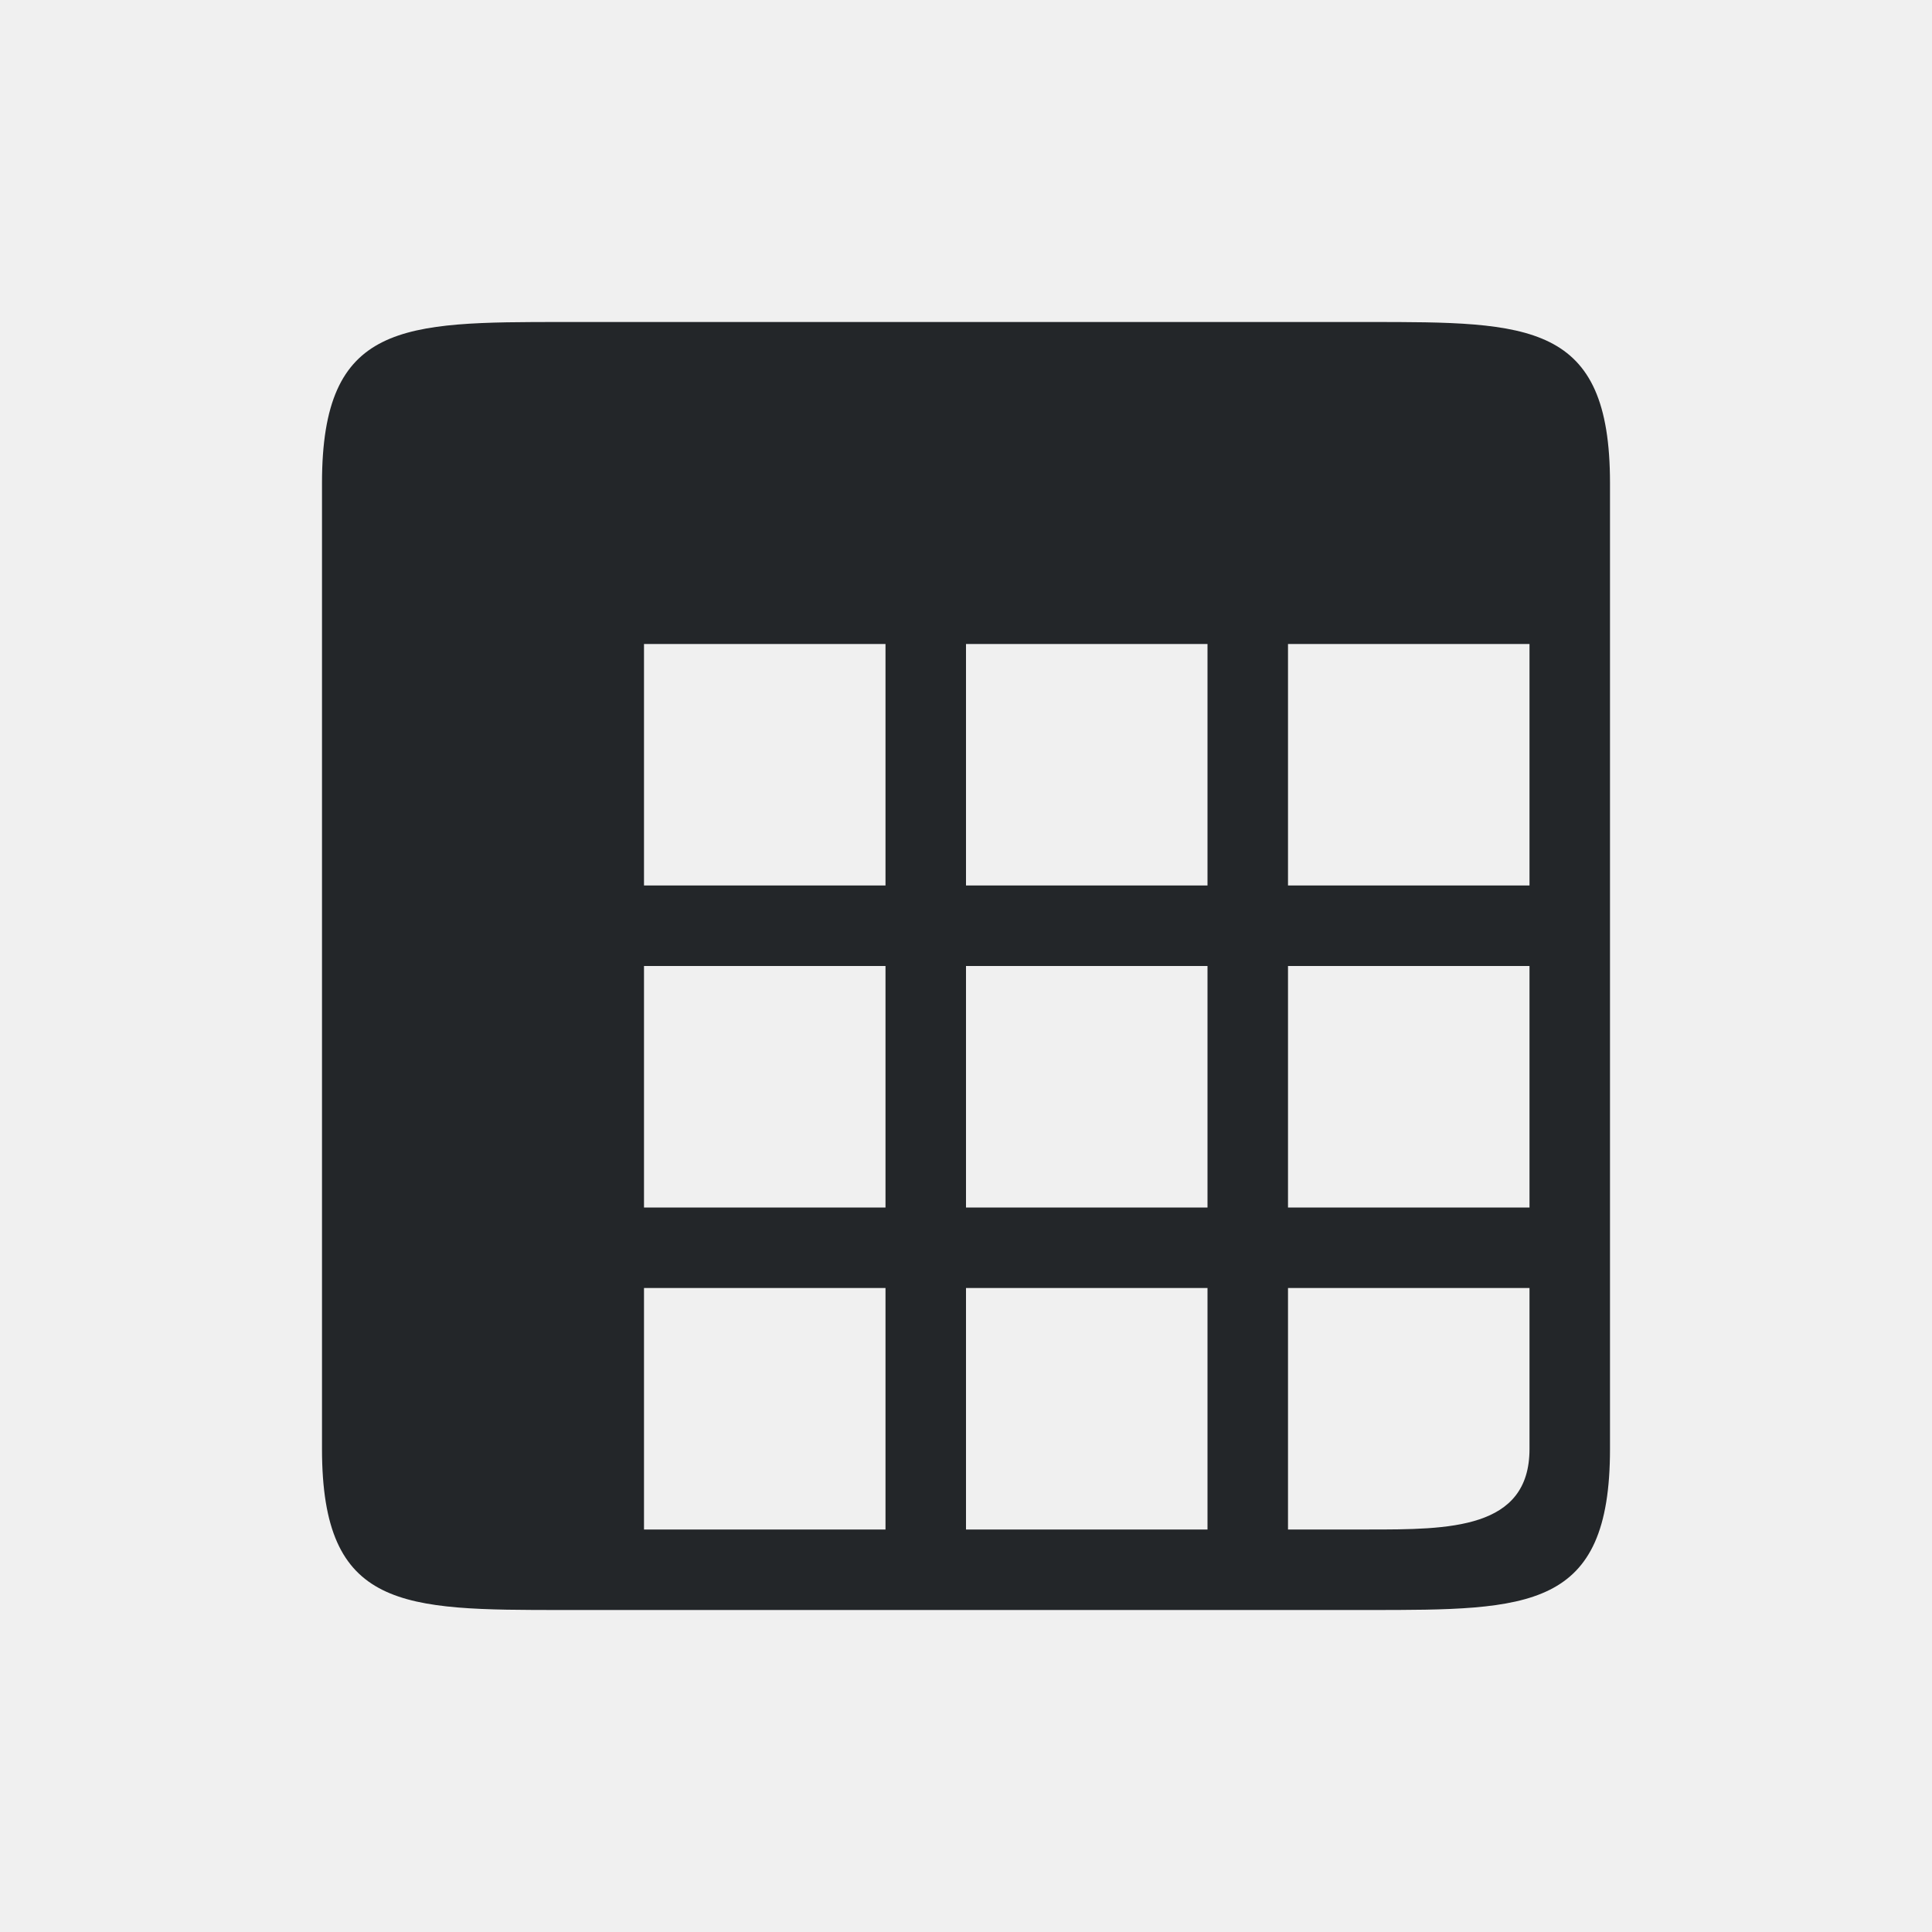
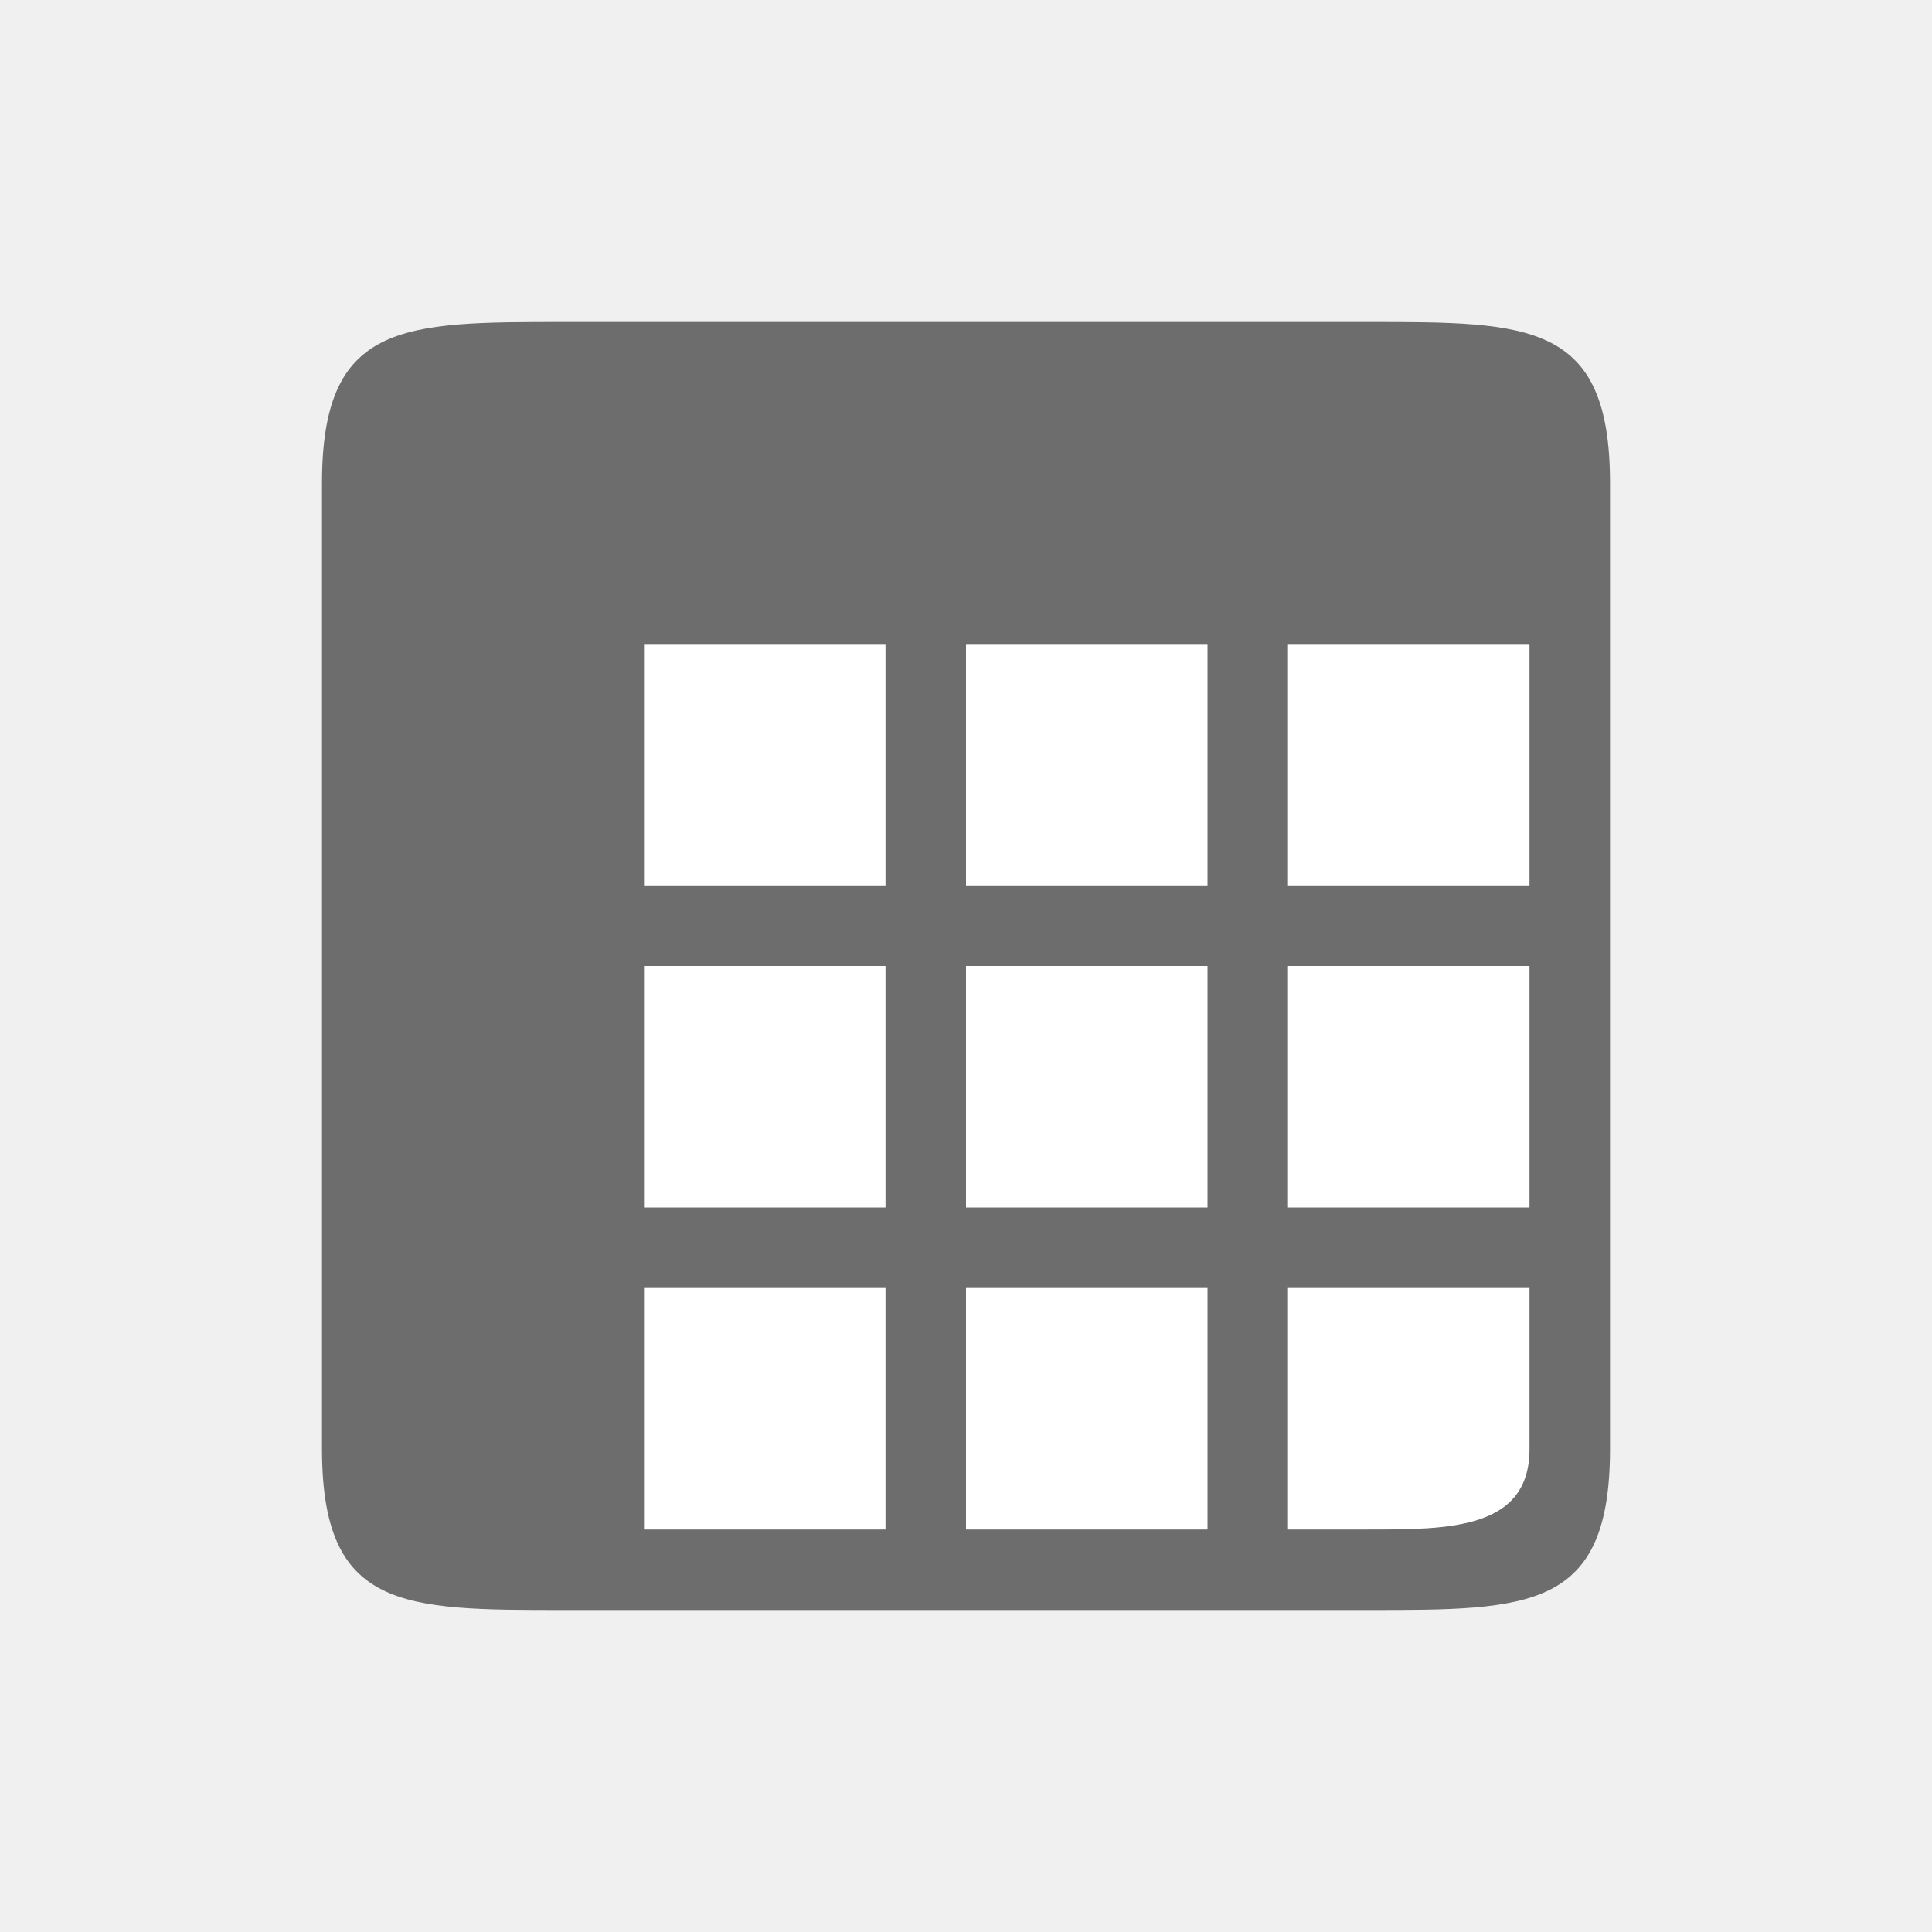
<svg xmlns="http://www.w3.org/2000/svg" viewBox="0 0 24 24" version="1.1" id="svg4">
  <defs id="defs8" />
-   <path d="m 4,6 v 5 1 2 4 c 0,2 1,2 3,2 h 10 c 2,0 3,0 3,-2 V 15 14 12 11 6 C 20,4 19,4 17,4 H 7 C 5,4 4,4 4,6 Z m 4,2 h 1 1 1 v 3 H 10 9 8 Z m 4,0 h 3 v 3 h -3 z m 4,0 h 3 v 3 h -3 z m -8,4 h 1 1 1 v 3 H 8 v -1 z m 4,0 h 3 v 3 h -3 z m 4,0 h 3 v 3 h -3 z m -8,4 h 3 v 3 H 10 9 8 Z m 4,0 h 3 v 3 h -3 z m 4,0 h 3 v 2 c 0,1 -1,1 -2,1 h -1 z" id="path2" style="fill:#232629" />
+   <rect style="opacity:1;fill:#ffffff;fill-opacity:1;fill-rule:evenodd;stroke:none;stroke-width:2;stroke-linecap:butt;stroke-linejoin:round;stroke-miterlimit:4;stroke-dasharray:none;stroke-opacity:1" id="rect816" width="14" height="14" x="5" y="5" />
+   <path d="m 4,6 v 5 1 2 4 c 0,2 1,2 3,2 h 10 c 2,0 3,0 3,-2 V 15 14 12 11 6 C 20,4 19,4 17,4 H 7 C 5,4 4,4 4,6 Z m 4,2 h 1 1 1 v 3 H 10 9 8 Z m 4,0 h 3 v 3 h -3 z m 4,0 h 3 v 3 h -3 z m -8,4 h 1 1 1 v 3 H 8 v -1 z m 4,0 h 3 v 3 h -3 z m 4,0 h 3 v 3 h -3 z m -8,4 h 3 v 3 H 10 9 8 Z m 4,0 h 3 v 3 h -3 z m 4,0 h 3 v 2 c 0,1 -1,1 -2,1 h -1 z" id="path2" style="fill:#6d6d6d;fill-opacity:1" />
</svg>
